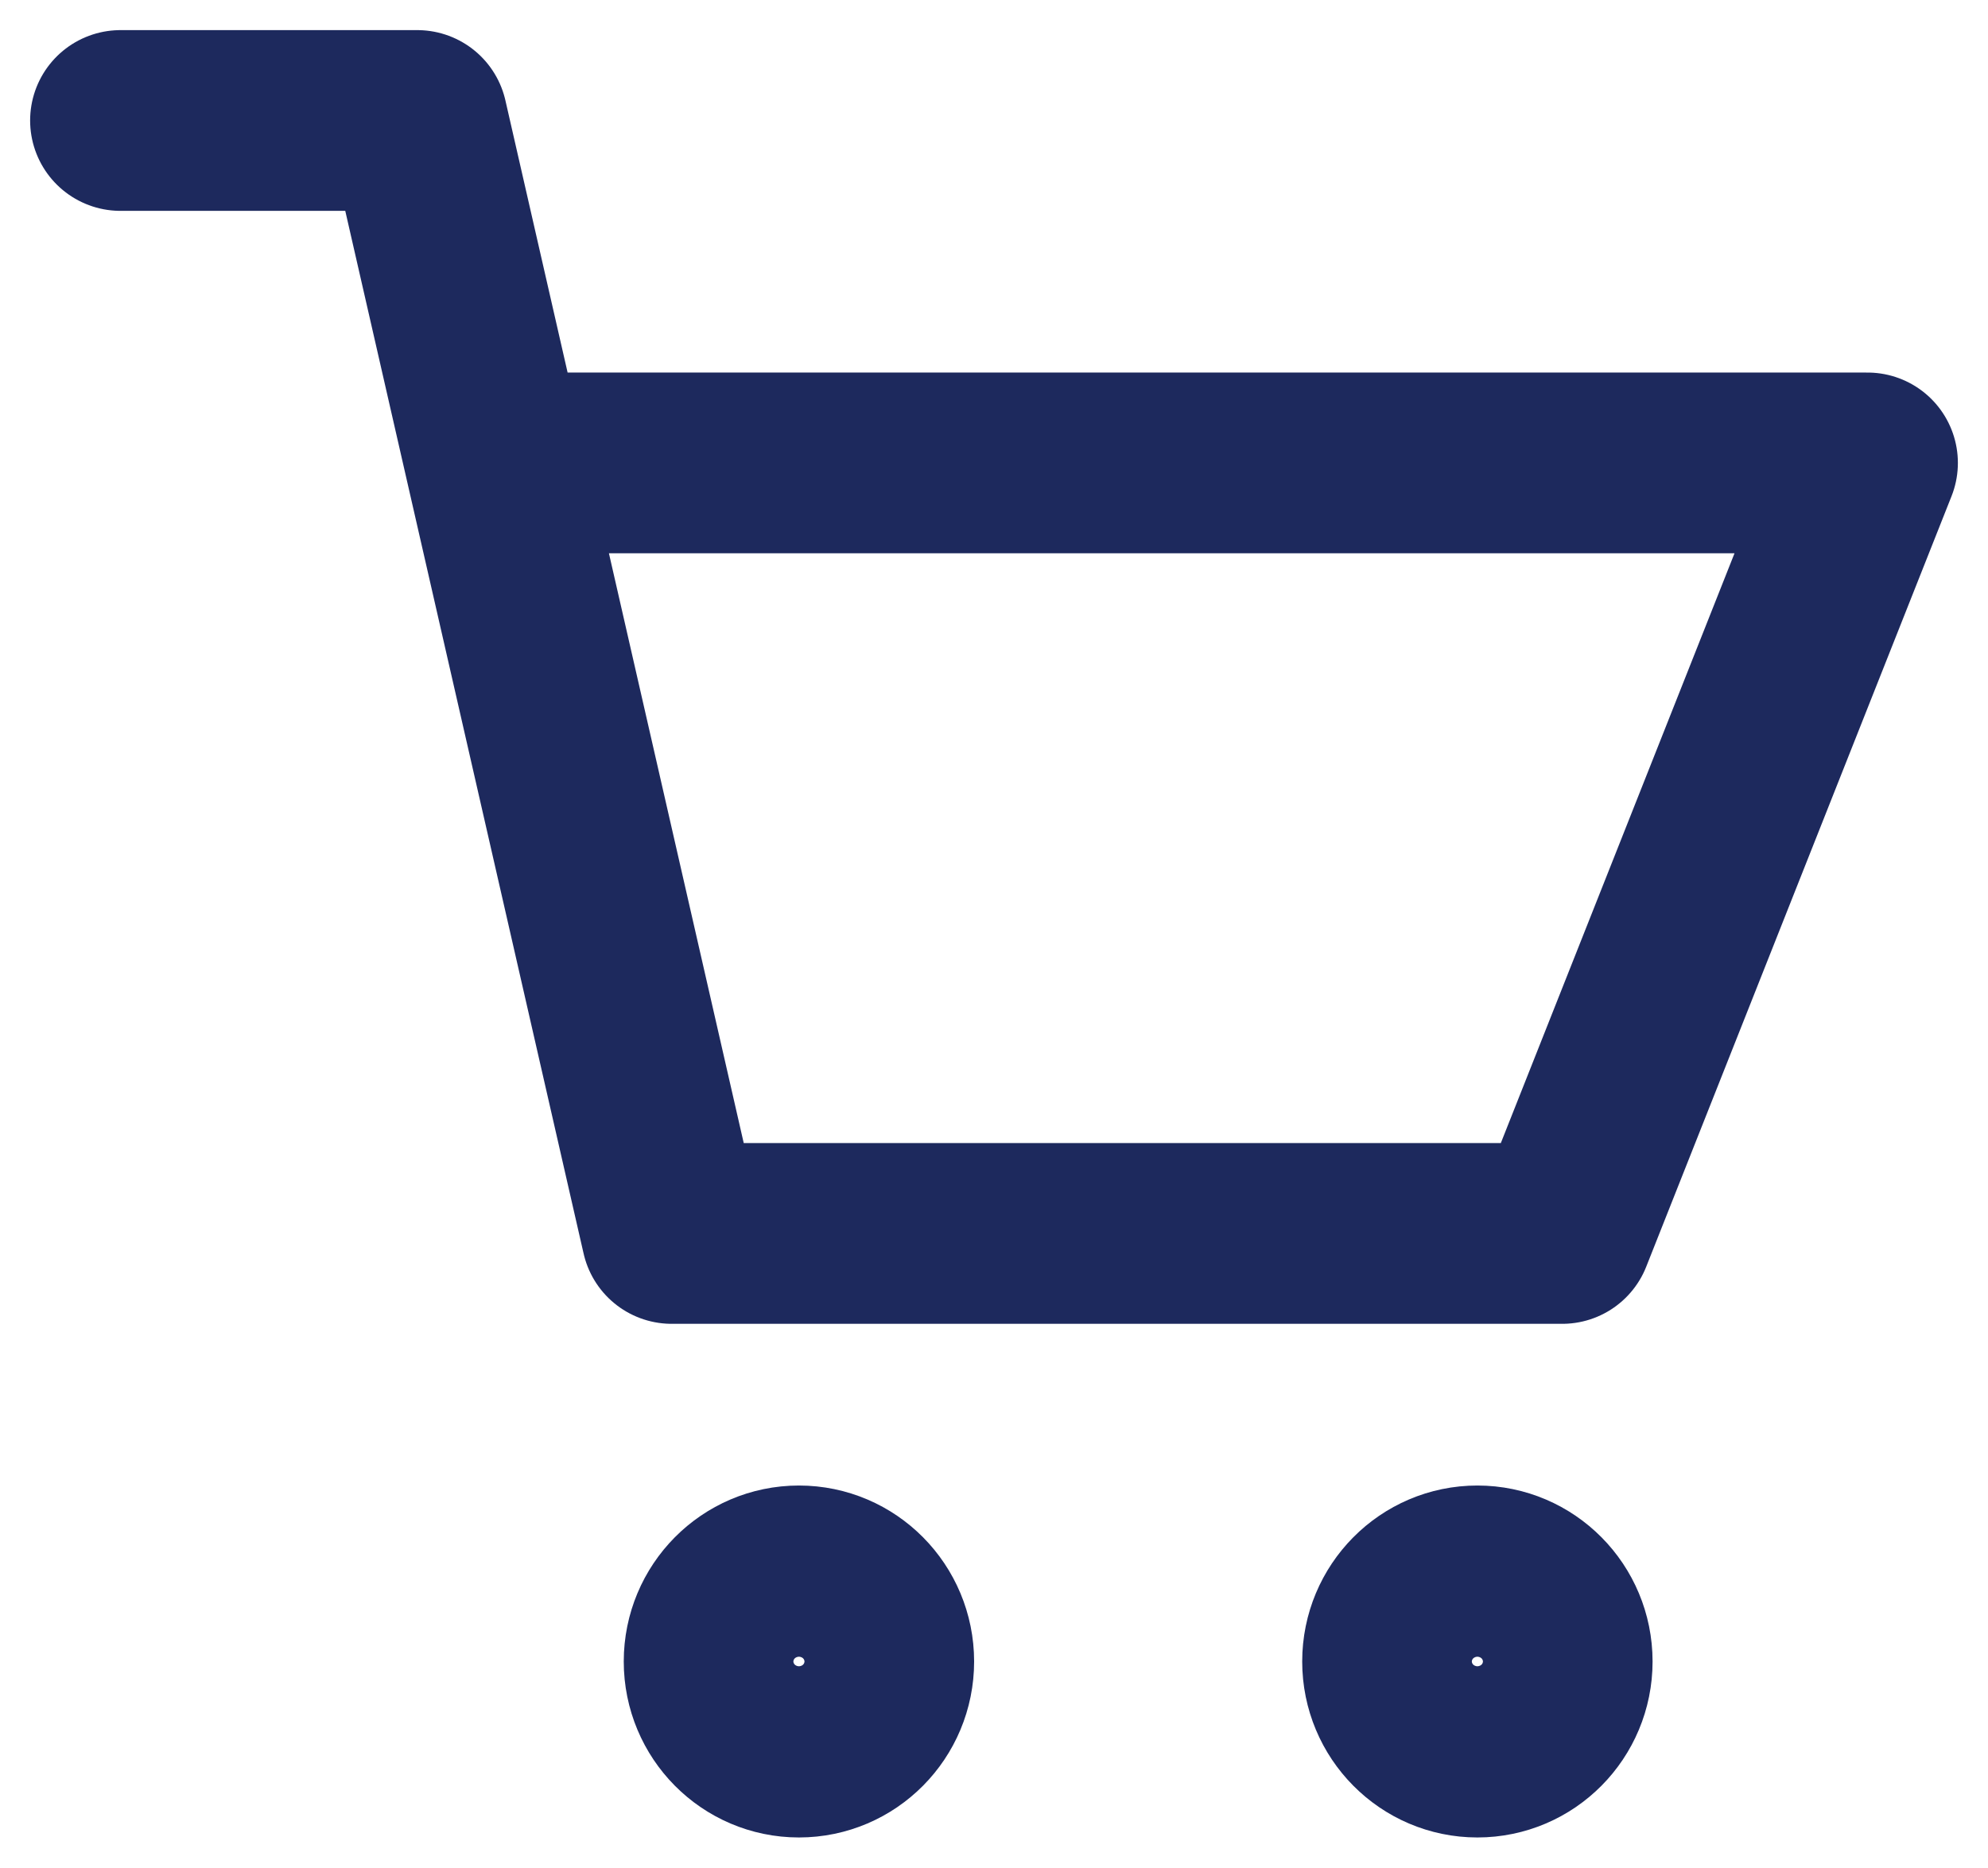
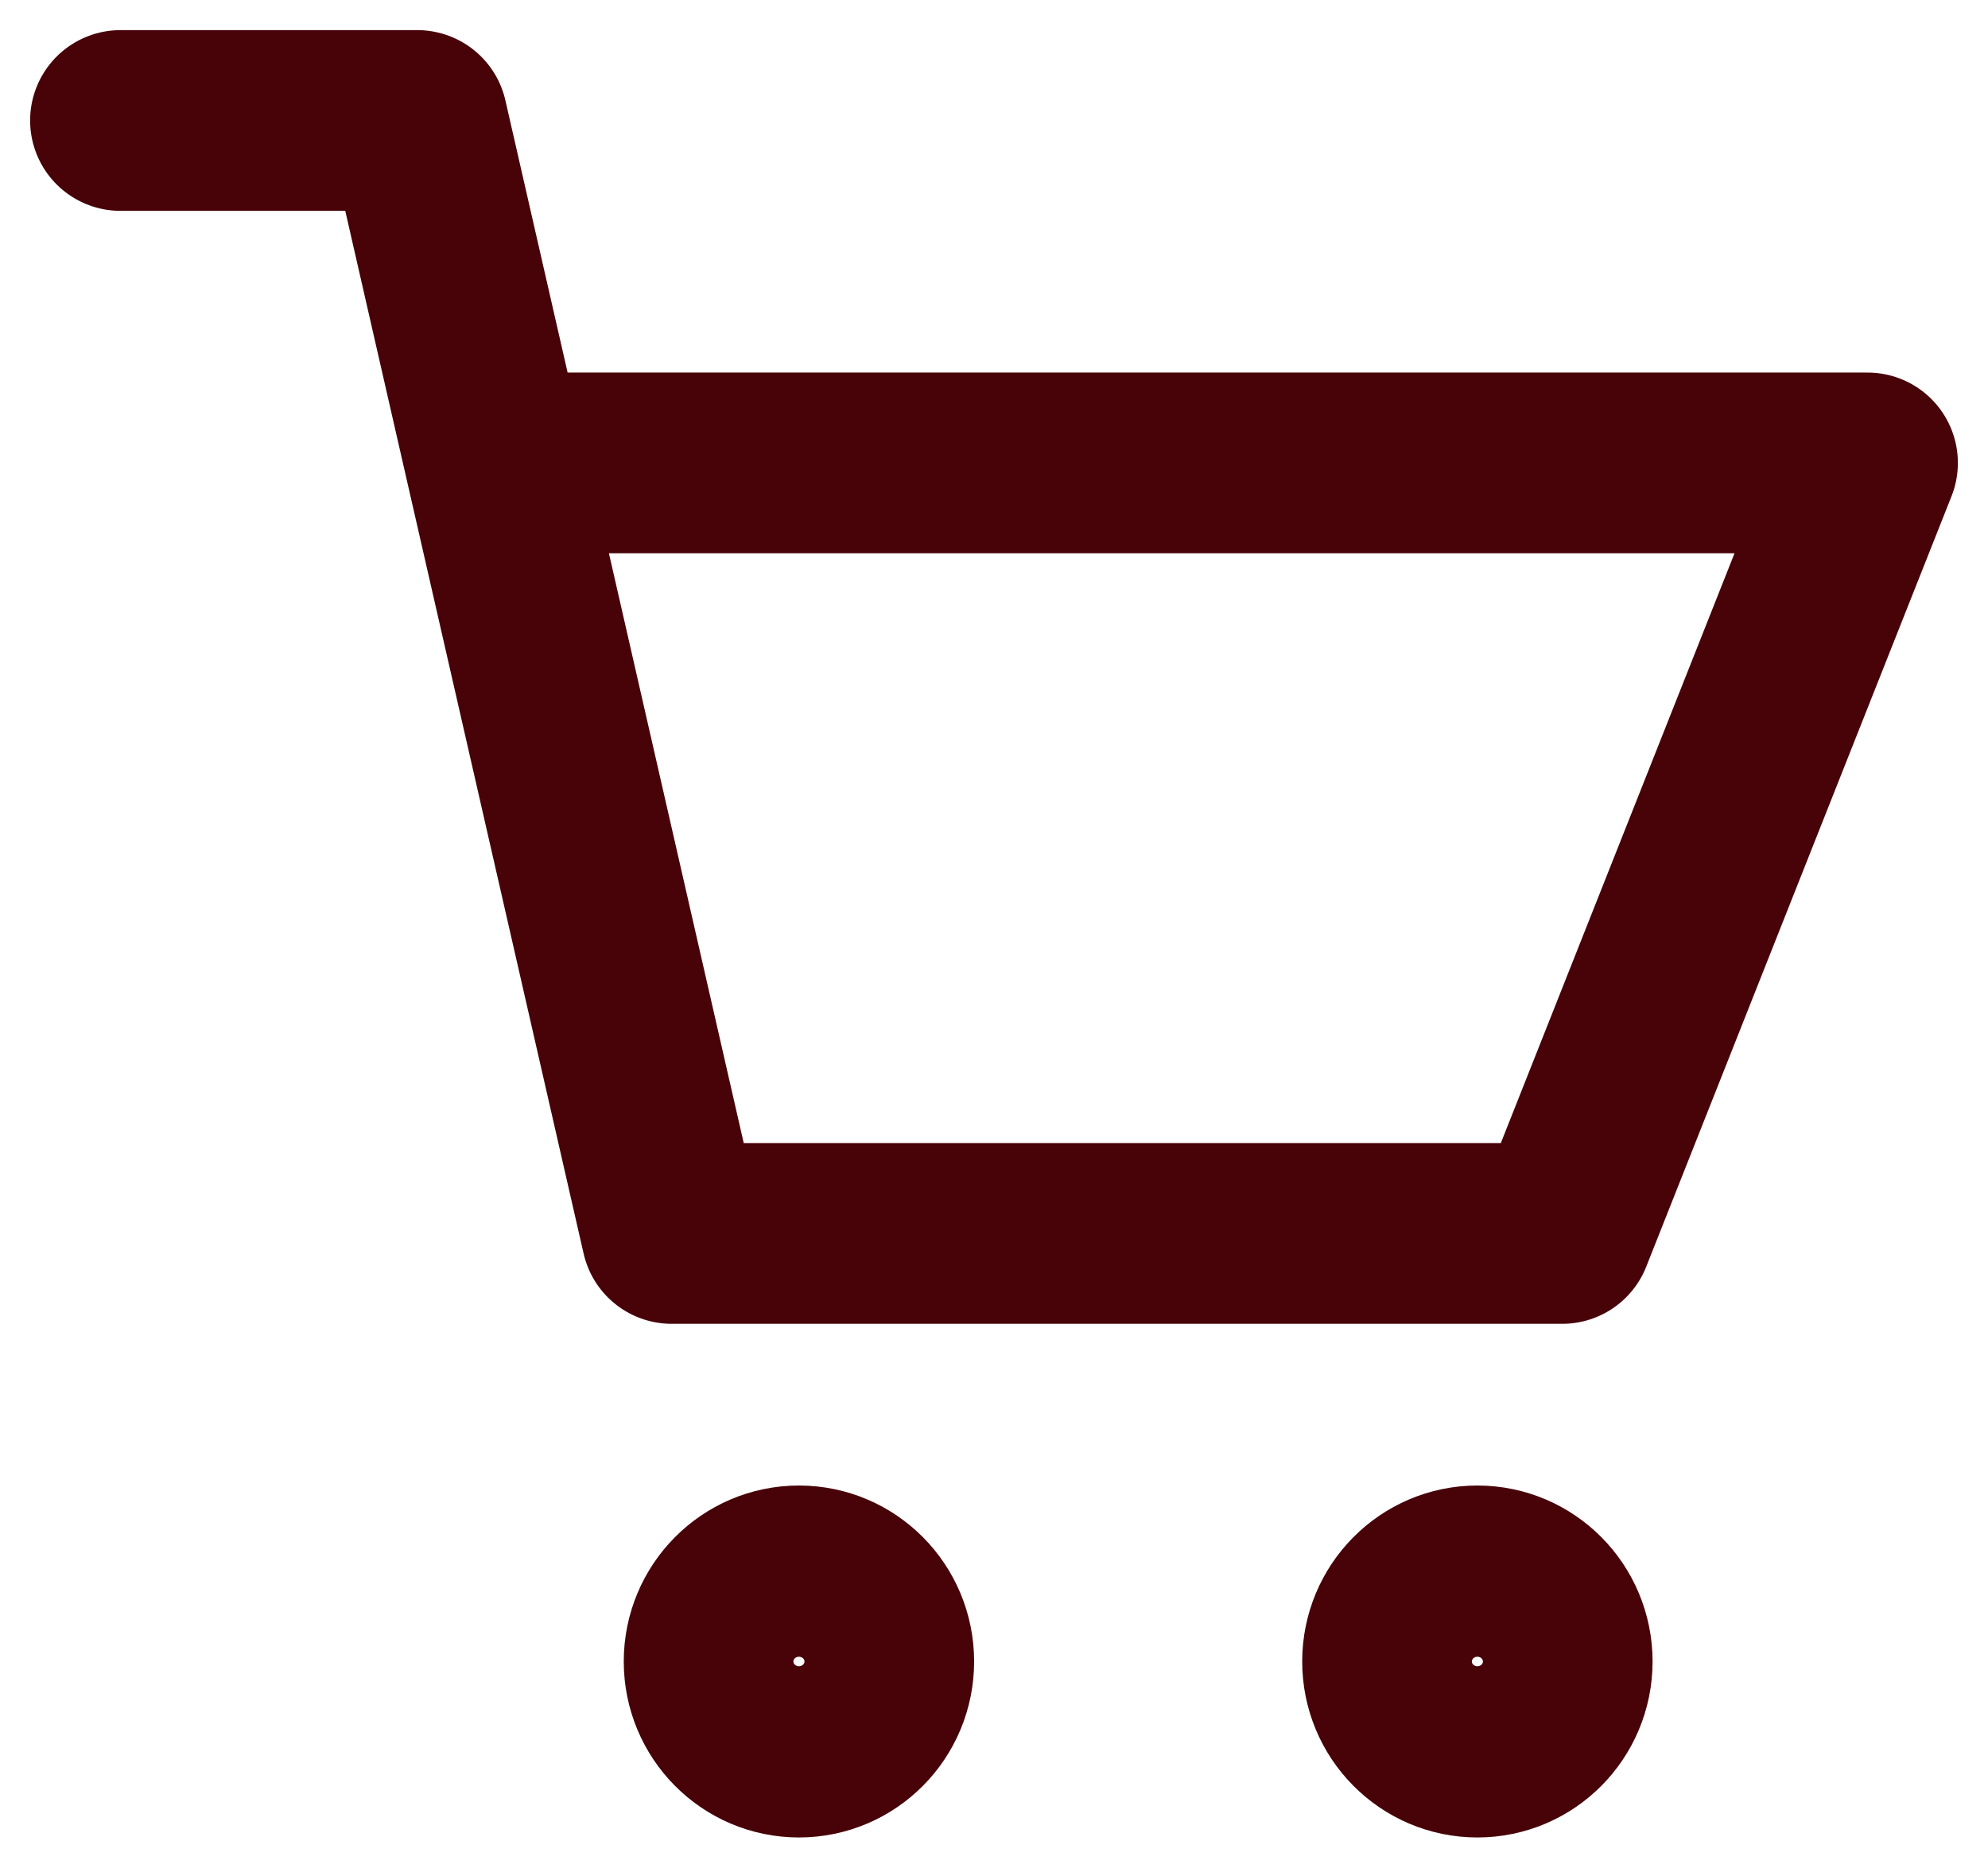
<svg xmlns="http://www.w3.org/2000/svg" width="33" height="31" viewBox="0 0 33 31" fill="none">
-   <path d="M2 2H6.927L11.15 20.474H25.932L31 7.684H9.039M14.67 27.579C14.67 28.364 14.04 29 13.262 29C12.485 29 11.854 28.364 11.854 27.579C11.854 26.794 12.485 26.158 13.262 26.158C14.04 26.158 14.67 26.794 14.67 27.579ZM25.932 27.579C25.932 28.364 25.302 29 24.524 29C23.747 29 23.116 28.364 23.116 27.579C23.116 26.794 23.747 26.158 24.524 26.158C25.302 26.158 25.932 26.794 25.932 27.579Z" stroke="#1D295D" stroke-width="3" stroke-linecap="round" stroke-linejoin="round" />
+   <path d="M2 2H6.927L11.15 20.474H25.932L31 7.684H9.039M14.67 27.579C14.67 28.364 14.04 29 13.262 29C12.485 29 11.854 28.364 11.854 27.579C11.854 26.794 12.485 26.158 13.262 26.158C14.04 26.158 14.67 26.794 14.67 27.579ZM25.932 27.579C25.932 28.364 25.302 29 24.524 29C23.747 29 23.116 28.364 23.116 27.579C23.116 26.794 23.747 26.158 24.524 26.158C25.302 26.158 25.932 26.794 25.932 27.579Z" stroke="#470308" stroke-width="3" stroke-linecap="round" stroke-linejoin="round" />
</svg>
